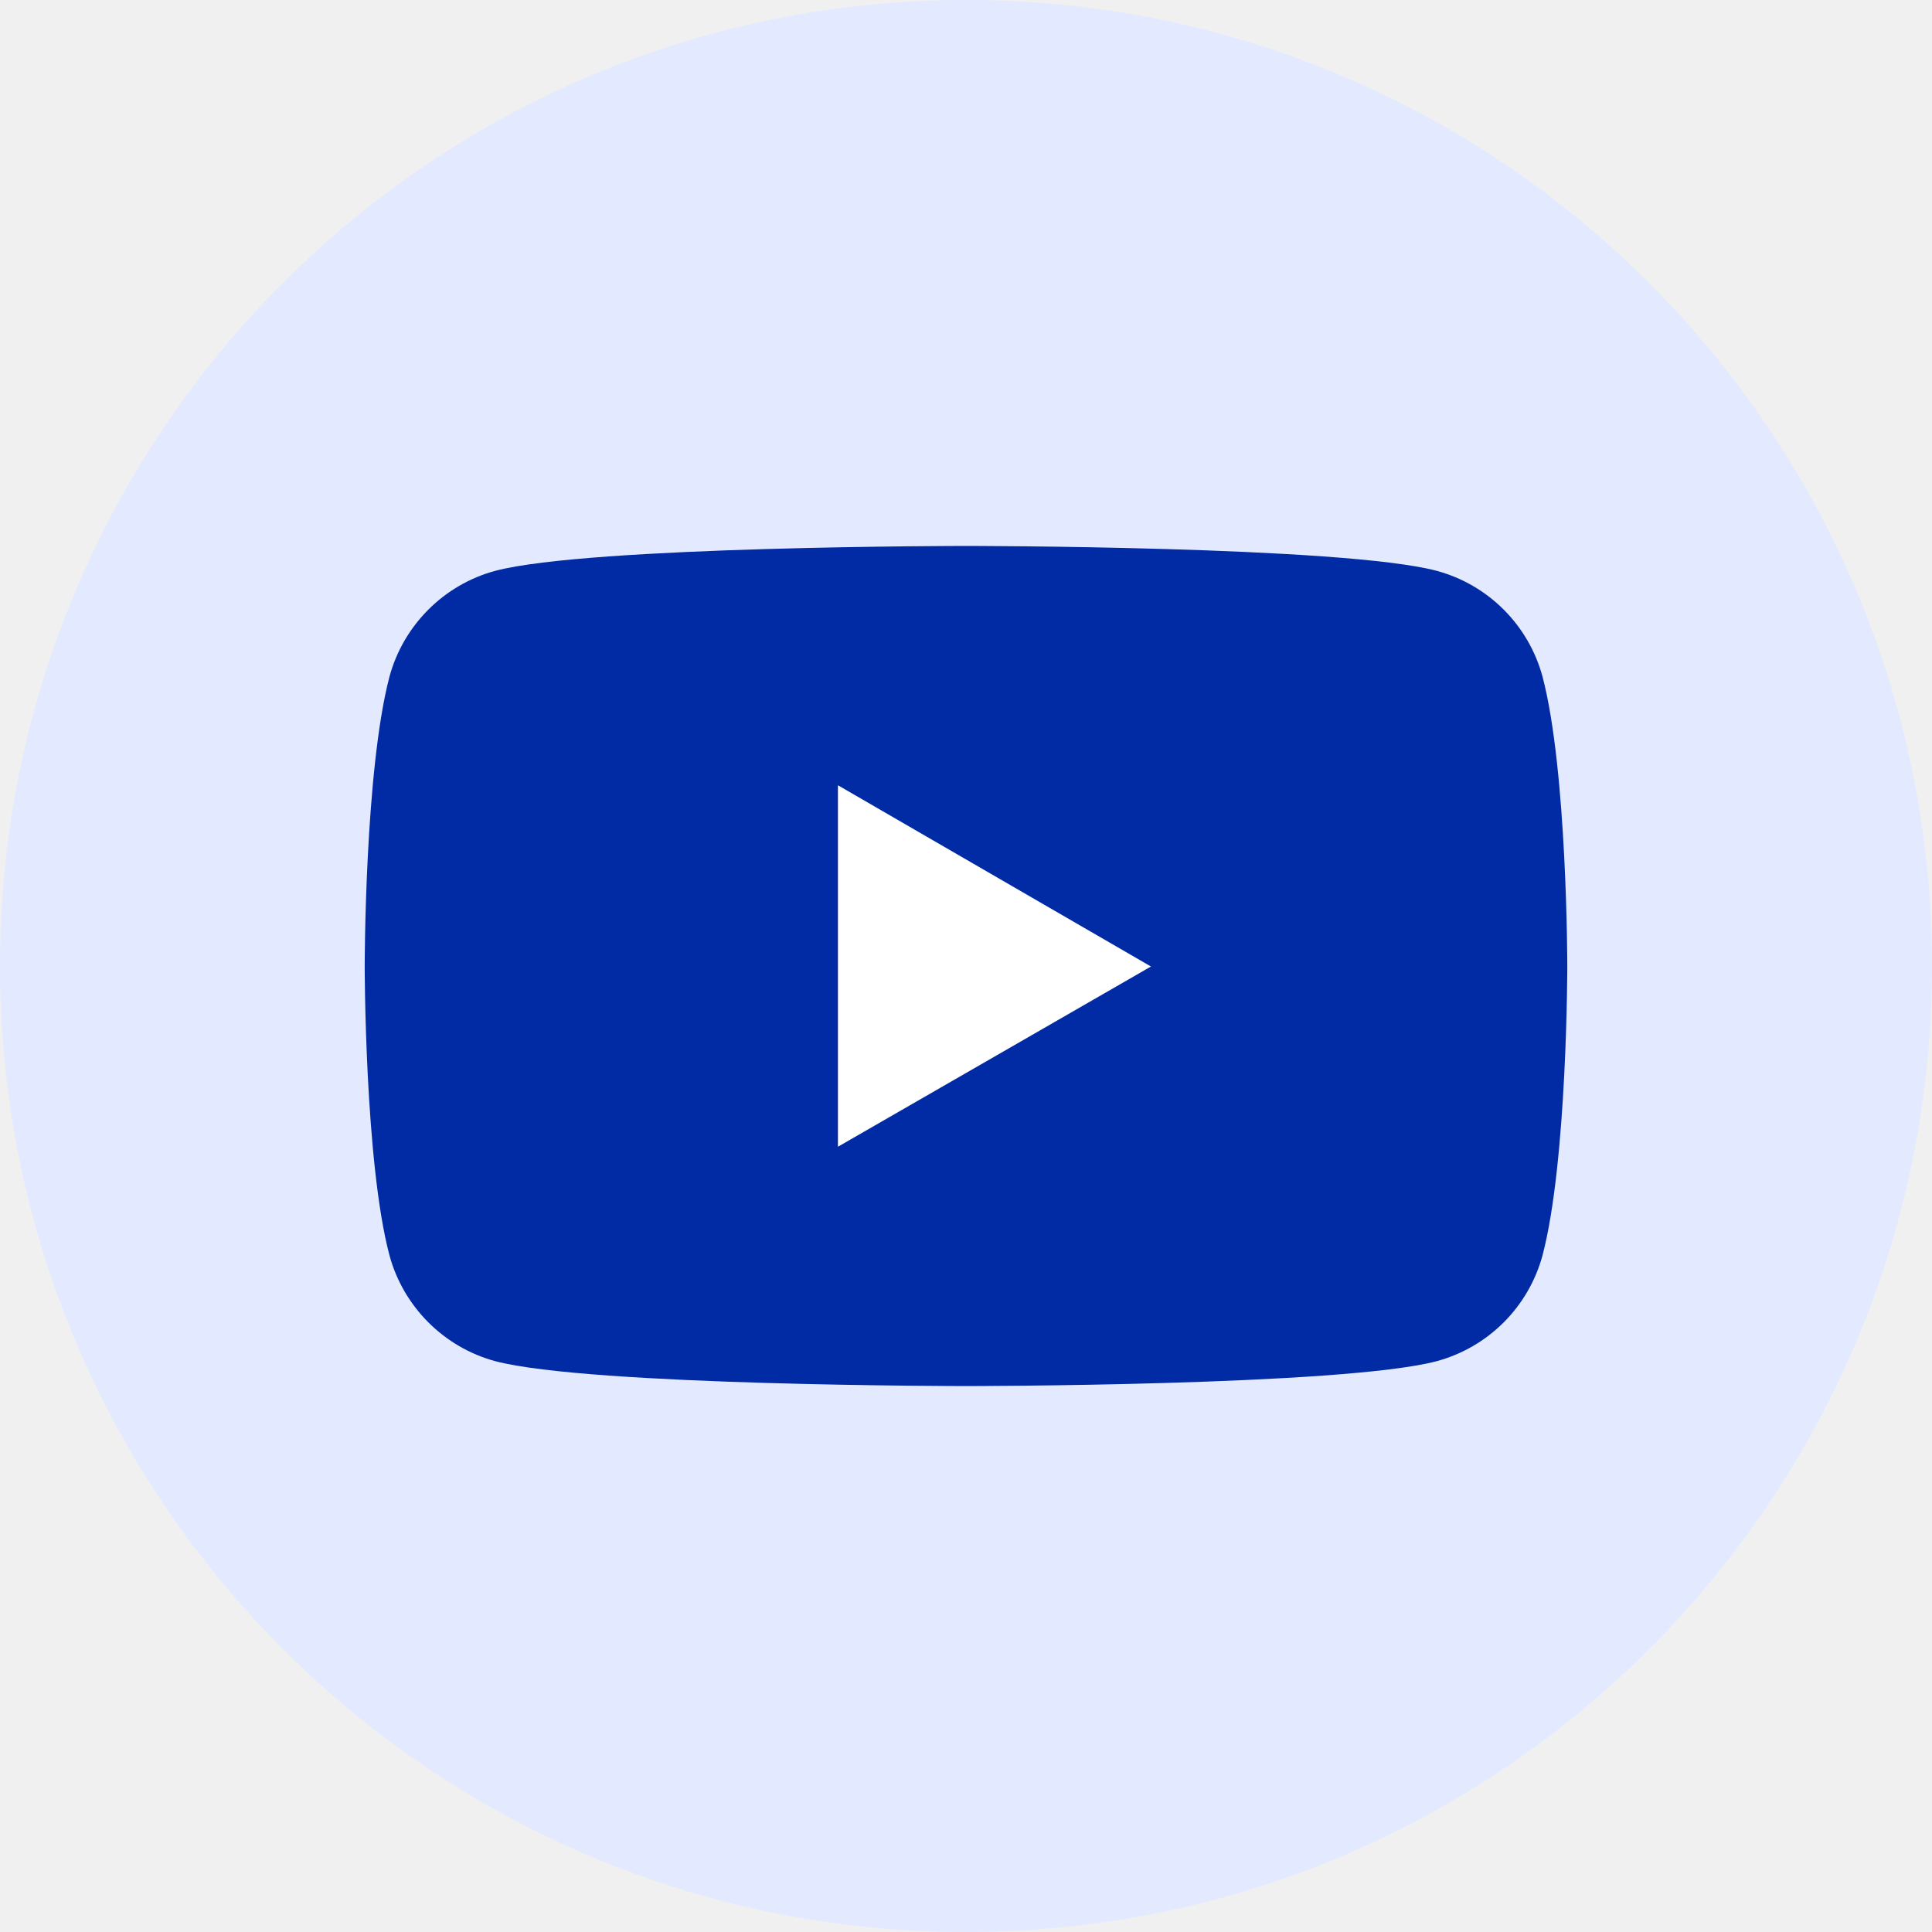
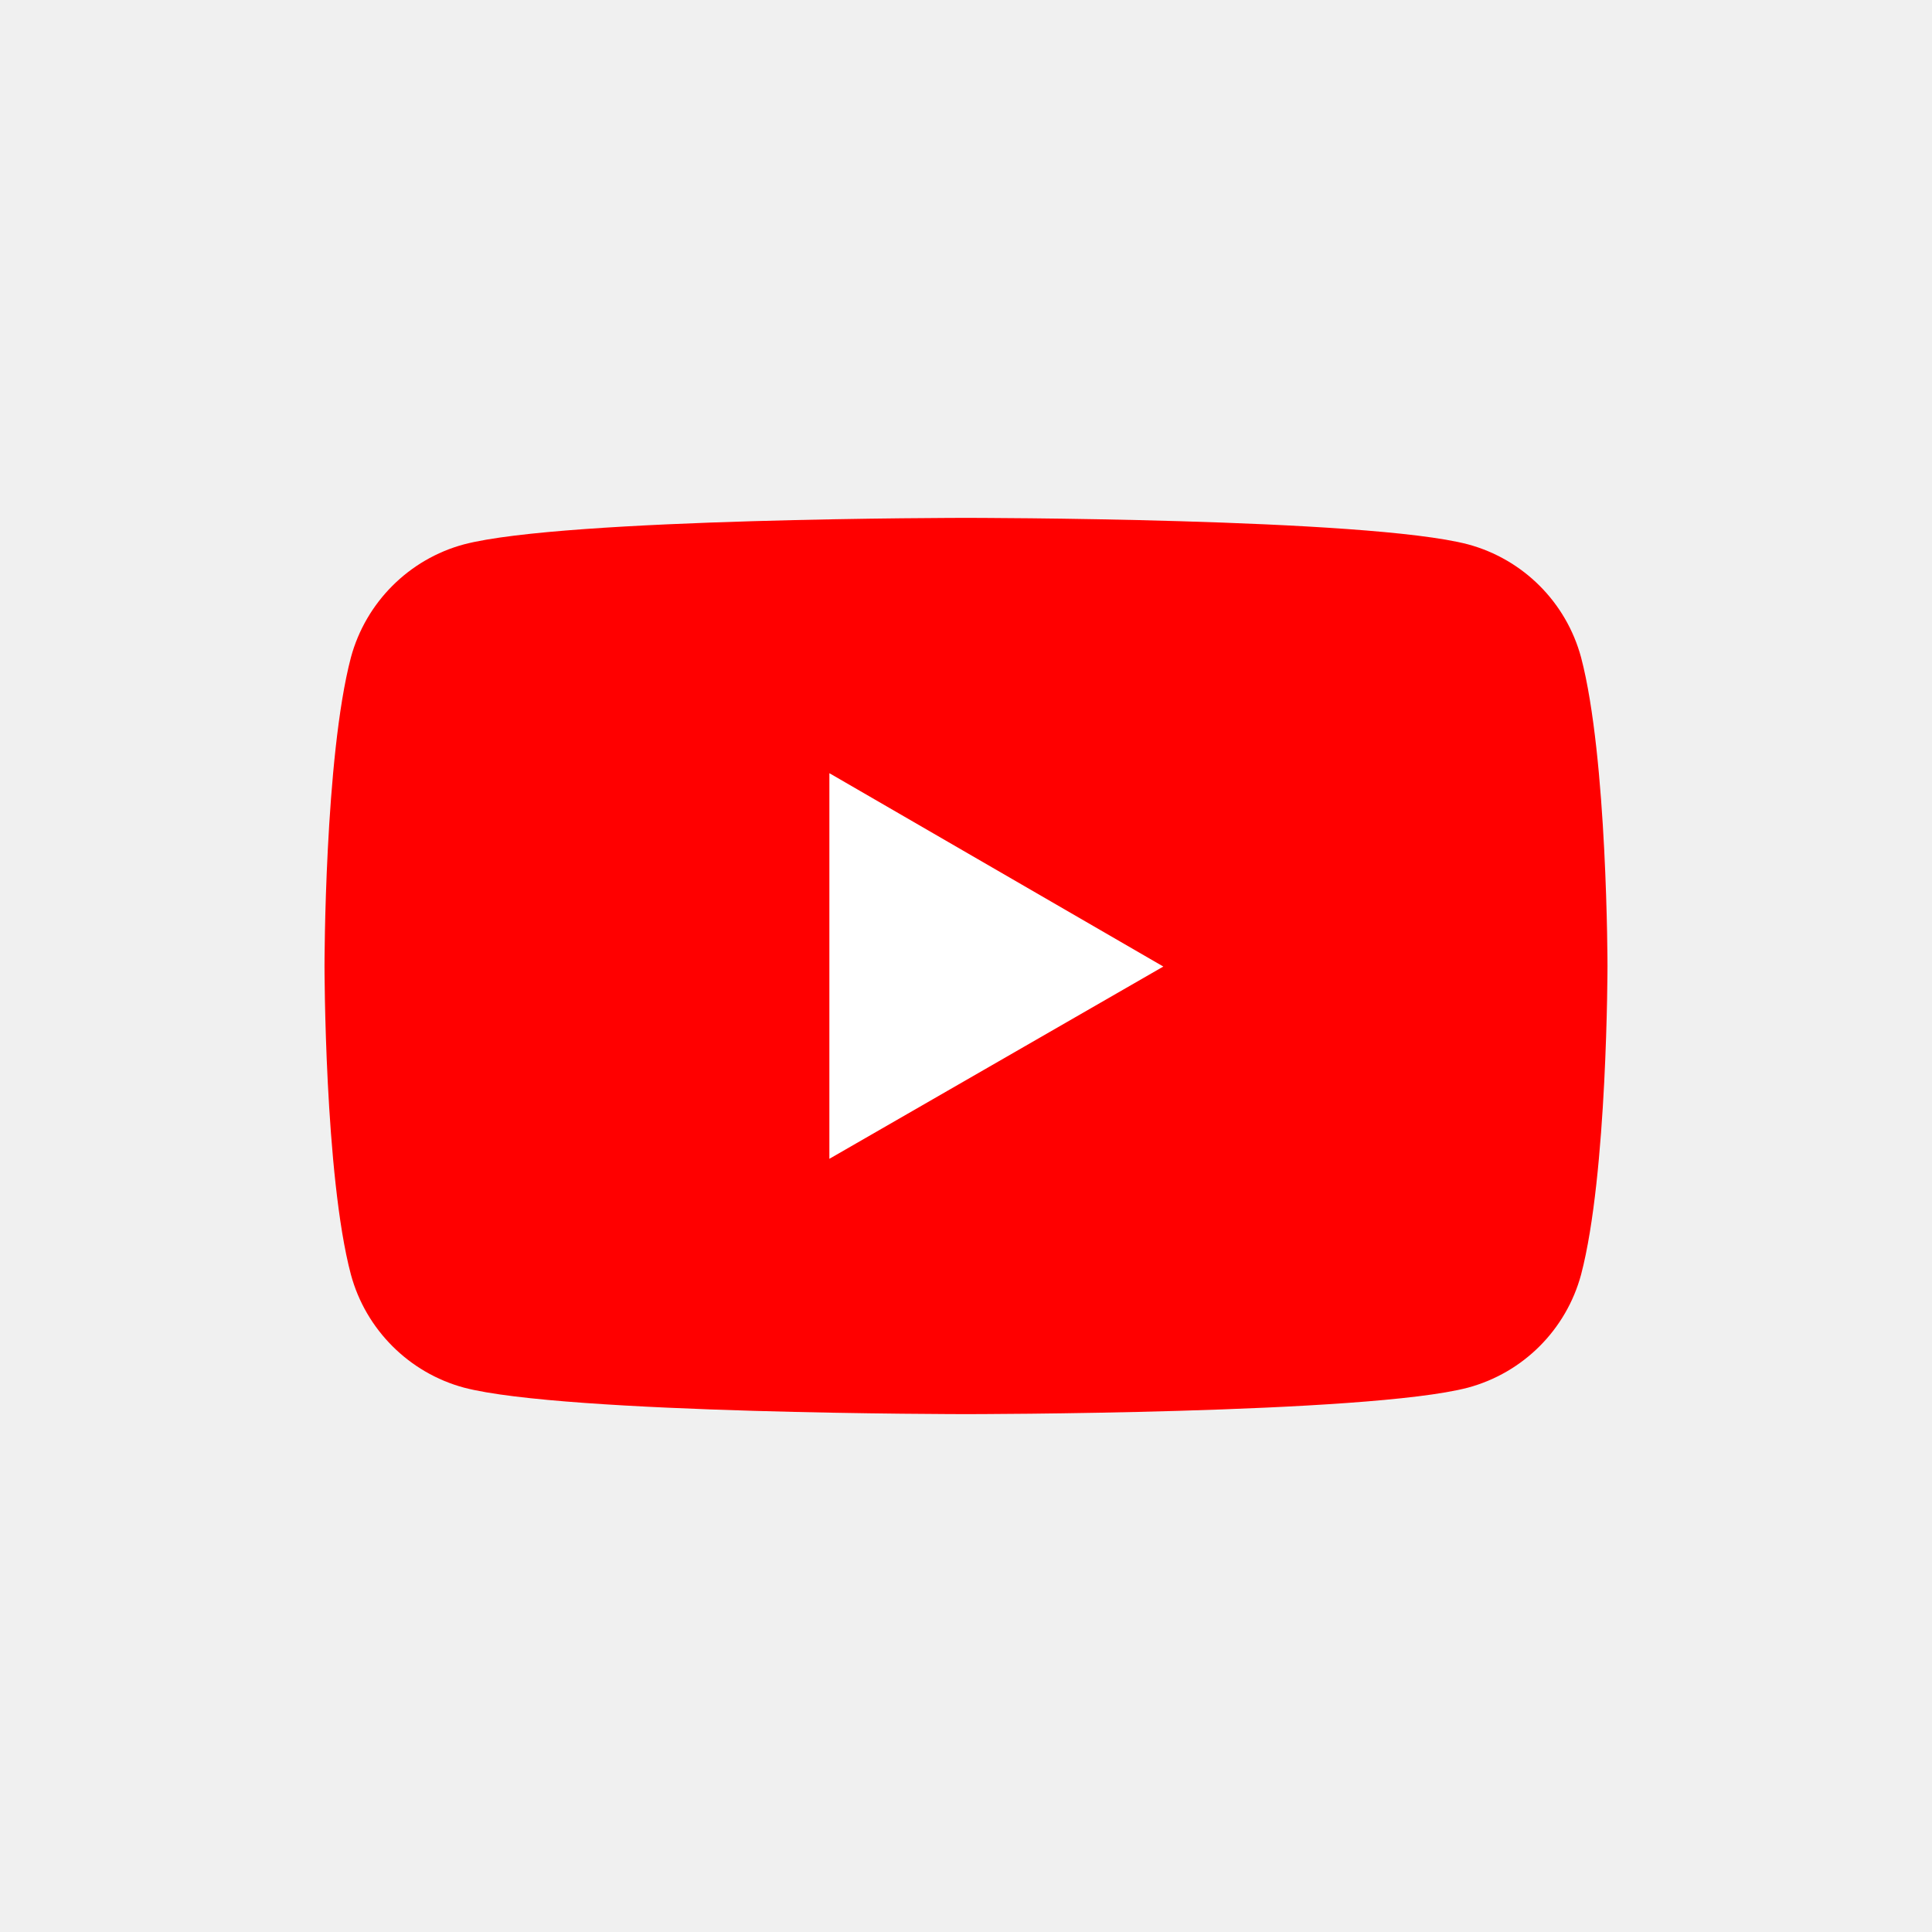
<svg xmlns="http://www.w3.org/2000/svg" xml:space="preserve" viewBox="0 0 512 512">
-   <path fill="#e3e9ff" d="M512 256a256 256 0 0 1-256 256A256 256 0 0 1 0 256 256 256 0 0 1 256 0a256 256 0 0 1 256 256" />
-   <path fill="#002ba5" d="M408.794 179.353a39.84 39.84 0 0 0-28.091-28.091c-24.95-6.58-124.703-6.58-124.703-6.58s-99.753 0-124.703 6.58c-13.658 3.665-24.403 14.432-28.09 28.09C96.65 204.28 96.65 256 96.65 256s0 51.97 6.556 76.647c3.688 13.659 14.456 24.426 28.091 28.091 24.95 6.58 124.703 6.58 124.703 6.58s99.753 0 124.703-6.58a39.84 39.84 0 0 0 28.09-28.09C415.35 307.72 415.35 256 415.35 256s0-51.72-6.556-76.647" />
-   <path fill="#fff" d="m222.062 303.896 82.953-47.76-82.953-48.032z" />
+   <path fill="none" d="M0 0h512v512H0Z" class="icon-background" />
+   <g>
+     <path class="icon-primary" fill="red" d="M419.006 174.23a42.503 42.503 0 0 0-29.969-29.968c-26.617-7.02-133.037-7.02-133.037-7.02s-106.42 0-133.037 7.02c-14.572 3.91-26.034 15.397-29.968 29.967C86 200.823 86 256 86 256s0 55.444 6.994 81.77c3.935 14.571 15.422 26.058 29.969 29.968 26.617 7.02 133.037 7.02 133.037 7.02s106.42 0 133.037-7.02a42.503 42.503 0 0 0 29.968-29.967C426 311.177 426 256 426 256s0-55.176-6.994-81.77" />
+     <path fill="#fff" d="m219.793 307.097 88.498-50.952-88.496-51.242z" />
+   </g>
</svg>
